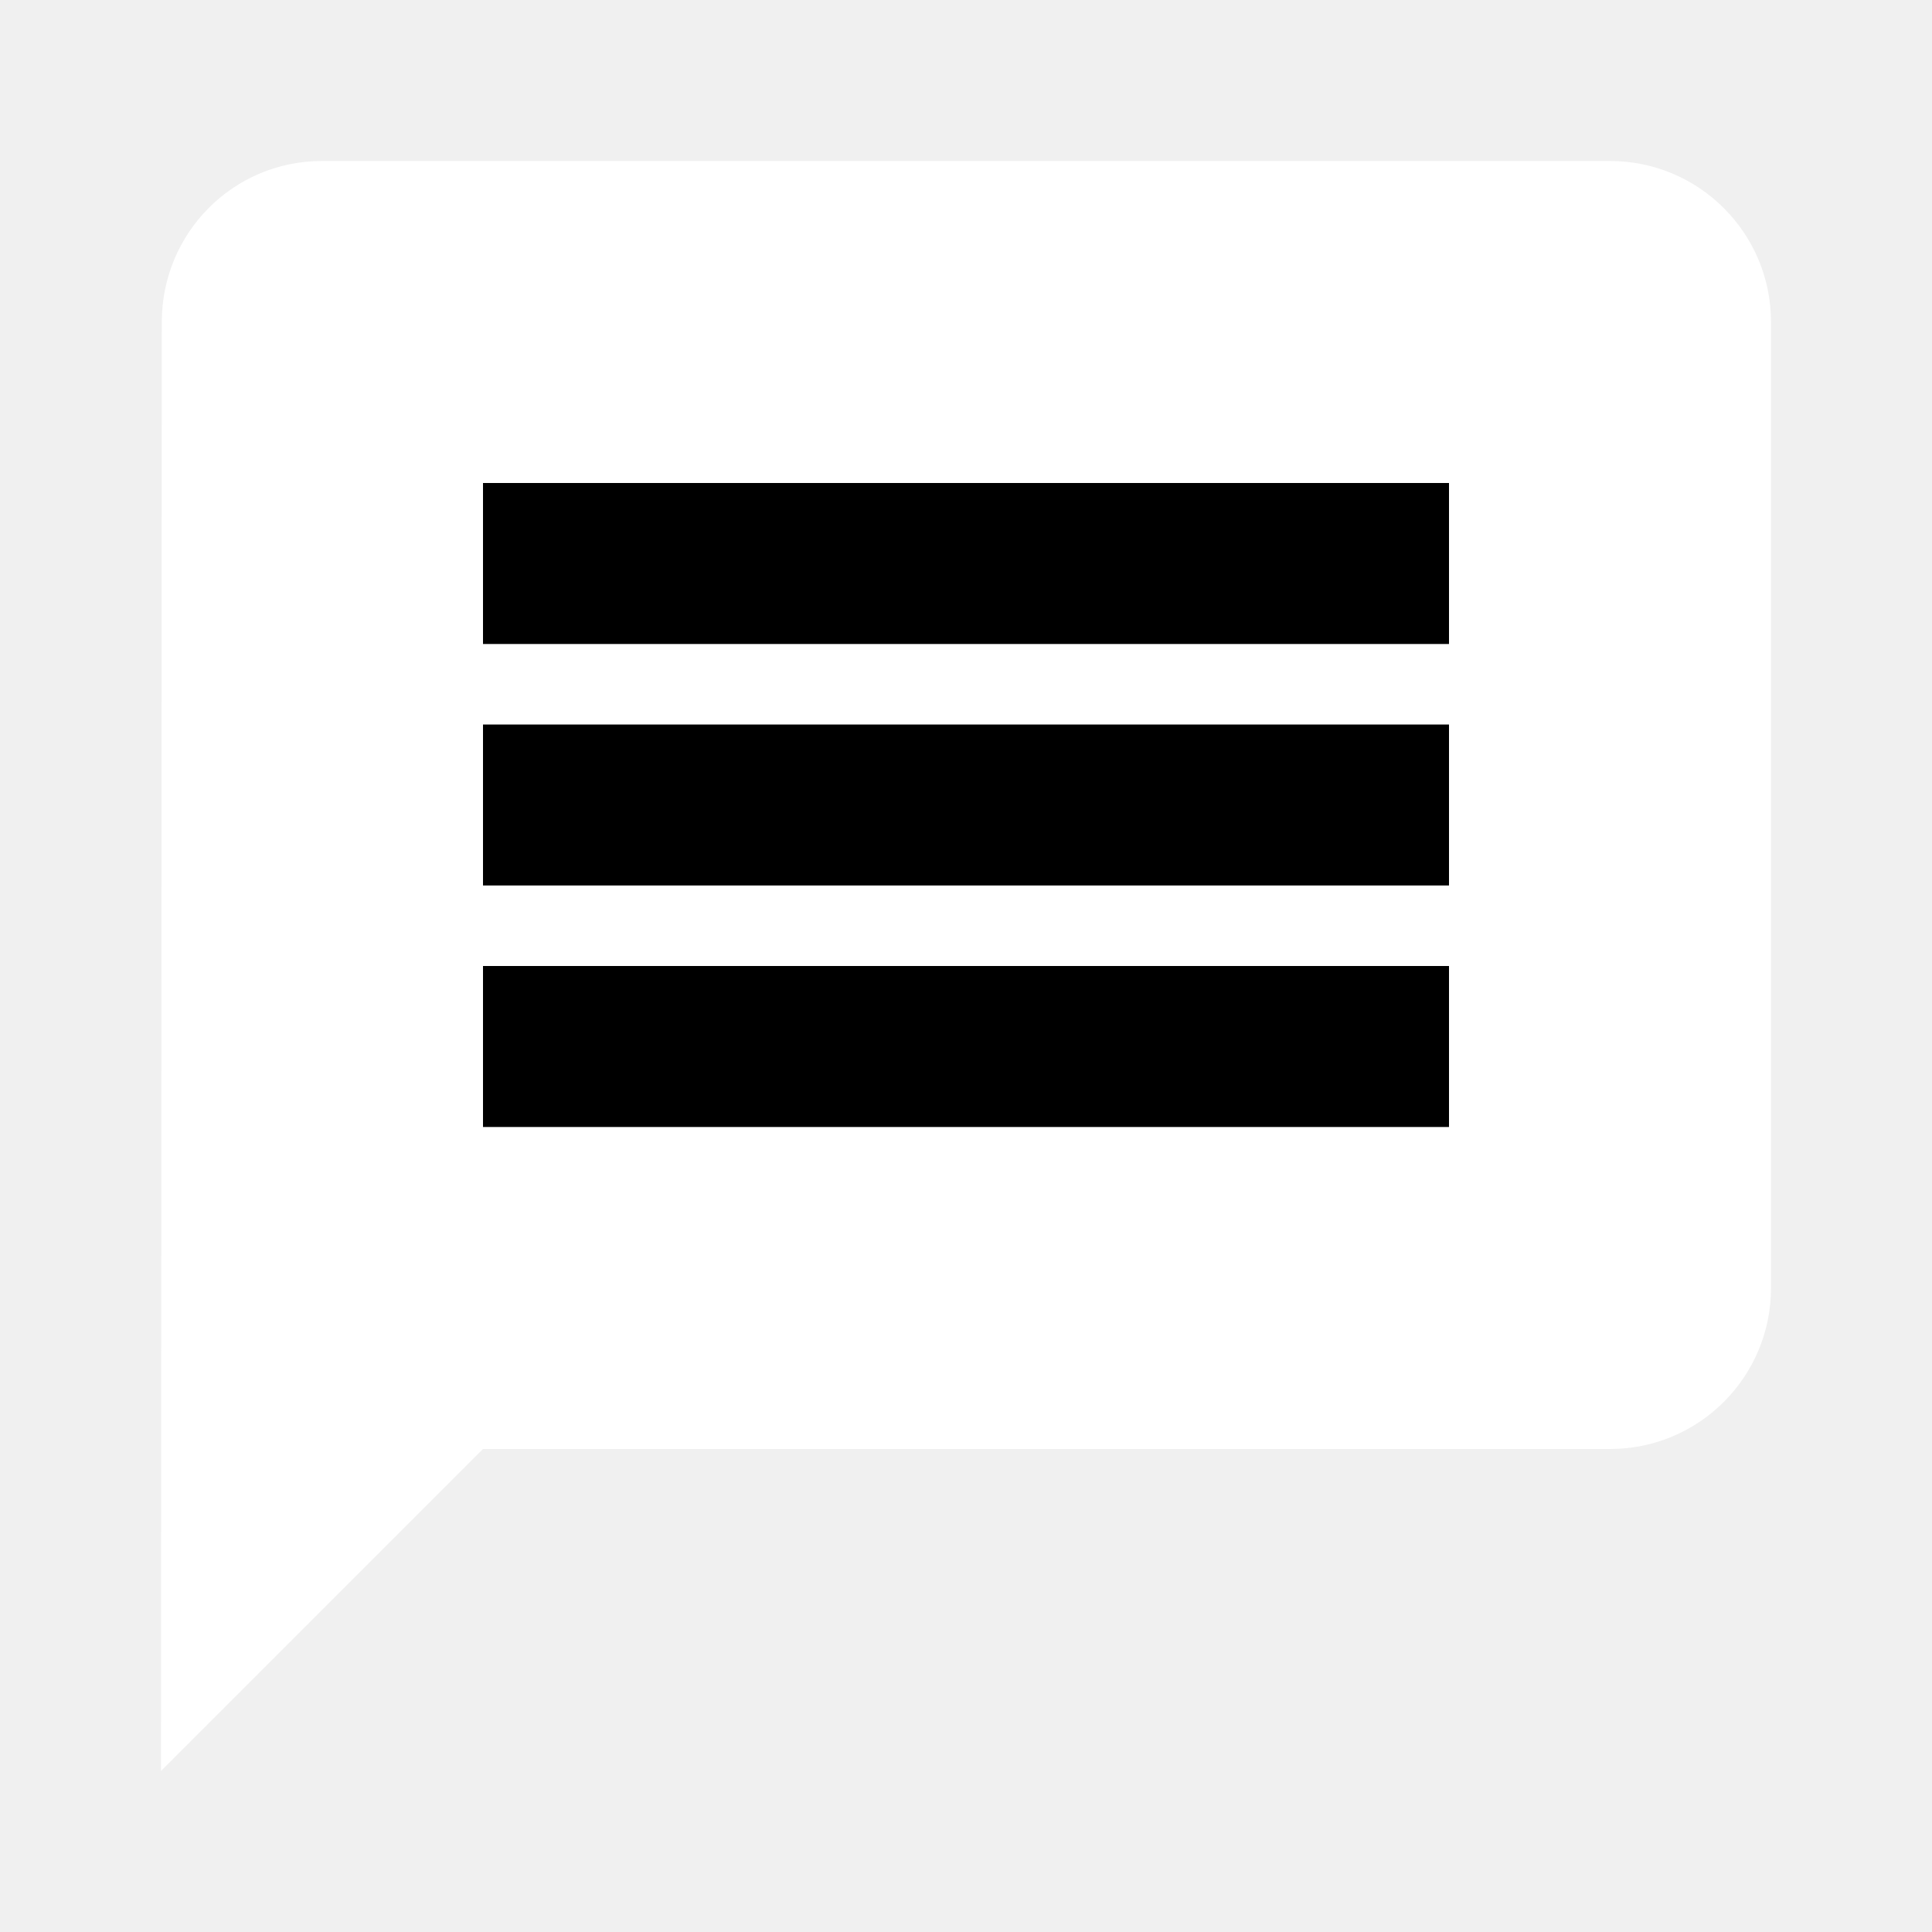
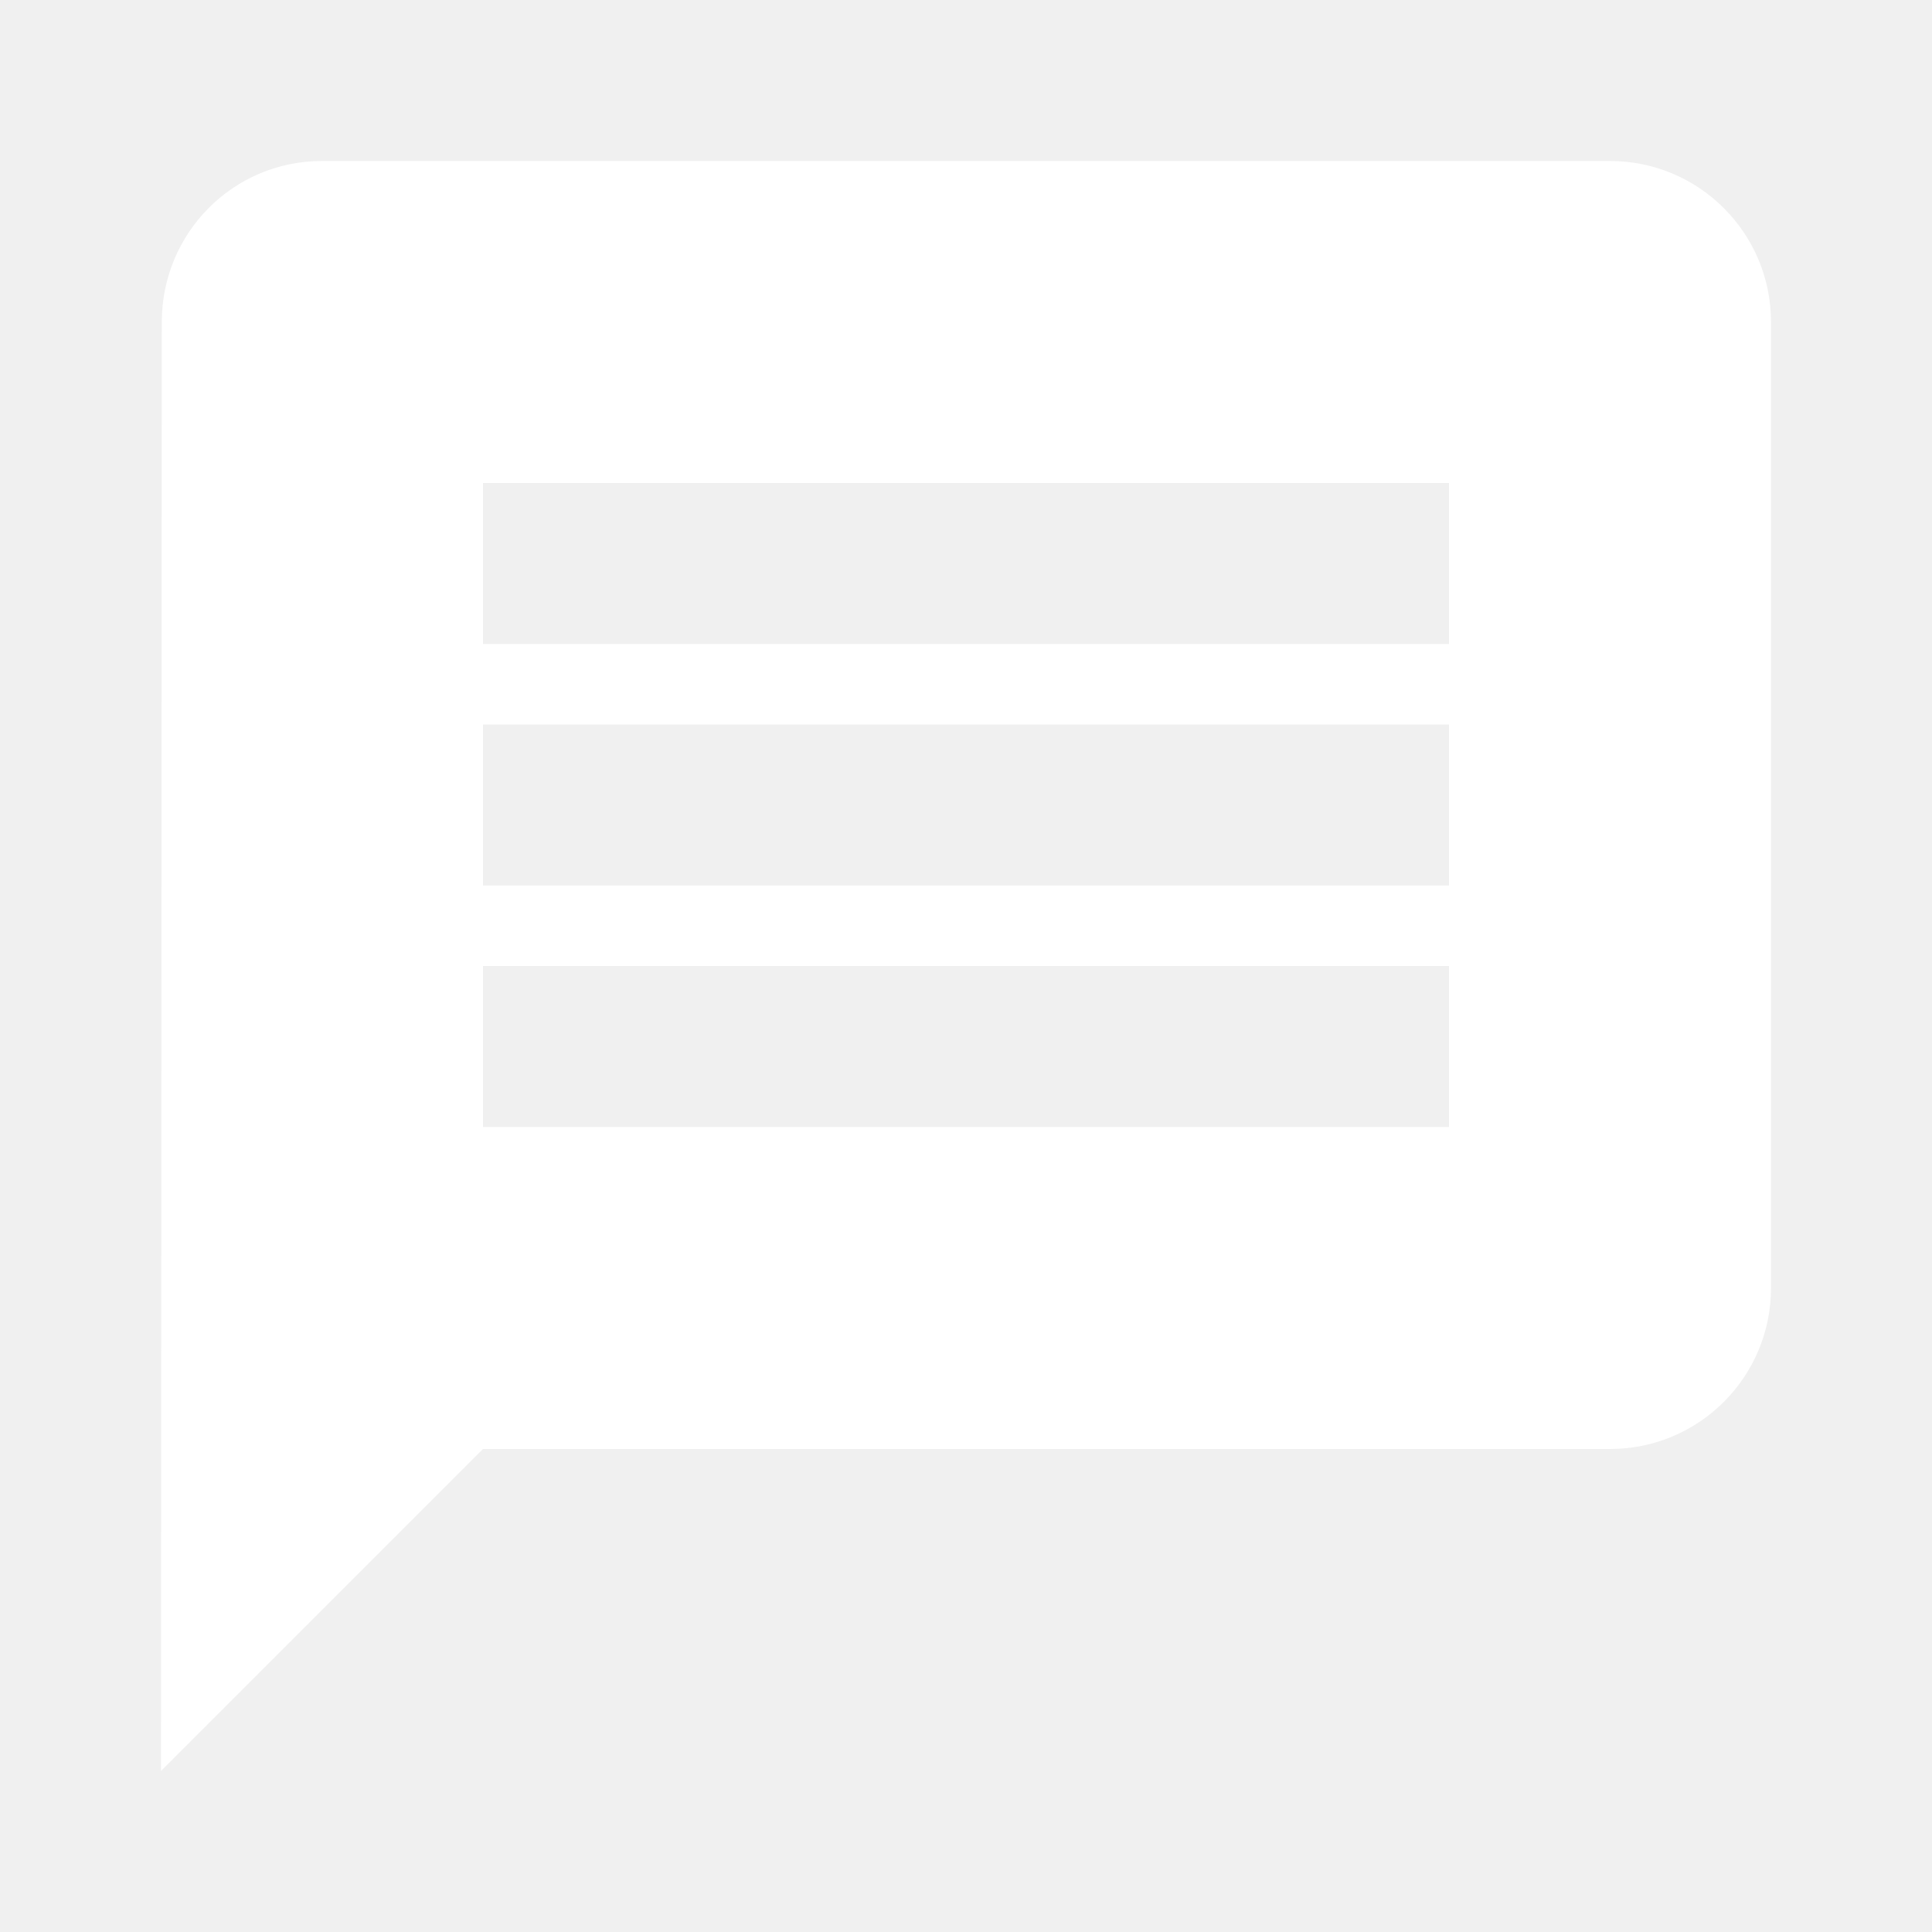
<svg xmlns="http://www.w3.org/2000/svg" width="48" height="48">
  <g>
    <rect fill="none" id="canvas_background" height="402" width="582" y="-1" x="-1" />
  </g>
  <g>
-     <path fill-opacity="0" id="svg_2" fill="#000000" d="m0,0.081l48,0l0,48l-48,0l0,-48z" />
-     <rect id="svg_3" height="20.923" width="28.005" y="10.439" x="10.445" stroke-opacity="null" stroke-width="null" stroke="null" fill="#000000" />
+     <path id="svg_2" fill="none" d="m0,0l48,0l0,48l-48,0l0,-48z" />
    <path fill="#ffffff" id="svg_1" d="m40,4l-32,0c-2.21,0 -3.98,1.79 -3.98,4l-0.02,36l8,-8l28,0c2.21,0 4,-1.79 4,-4l0,-24c0,-2.21 -1.79,-4 -4,-4zm-4,24l-24,0l0,-4l24,0l0,4zm0,-6l-24,0l0,-4l24,0l0,4zm0,-6l-24,0l0,-4l24,0l0,4z" />
  </g>
</svg>
